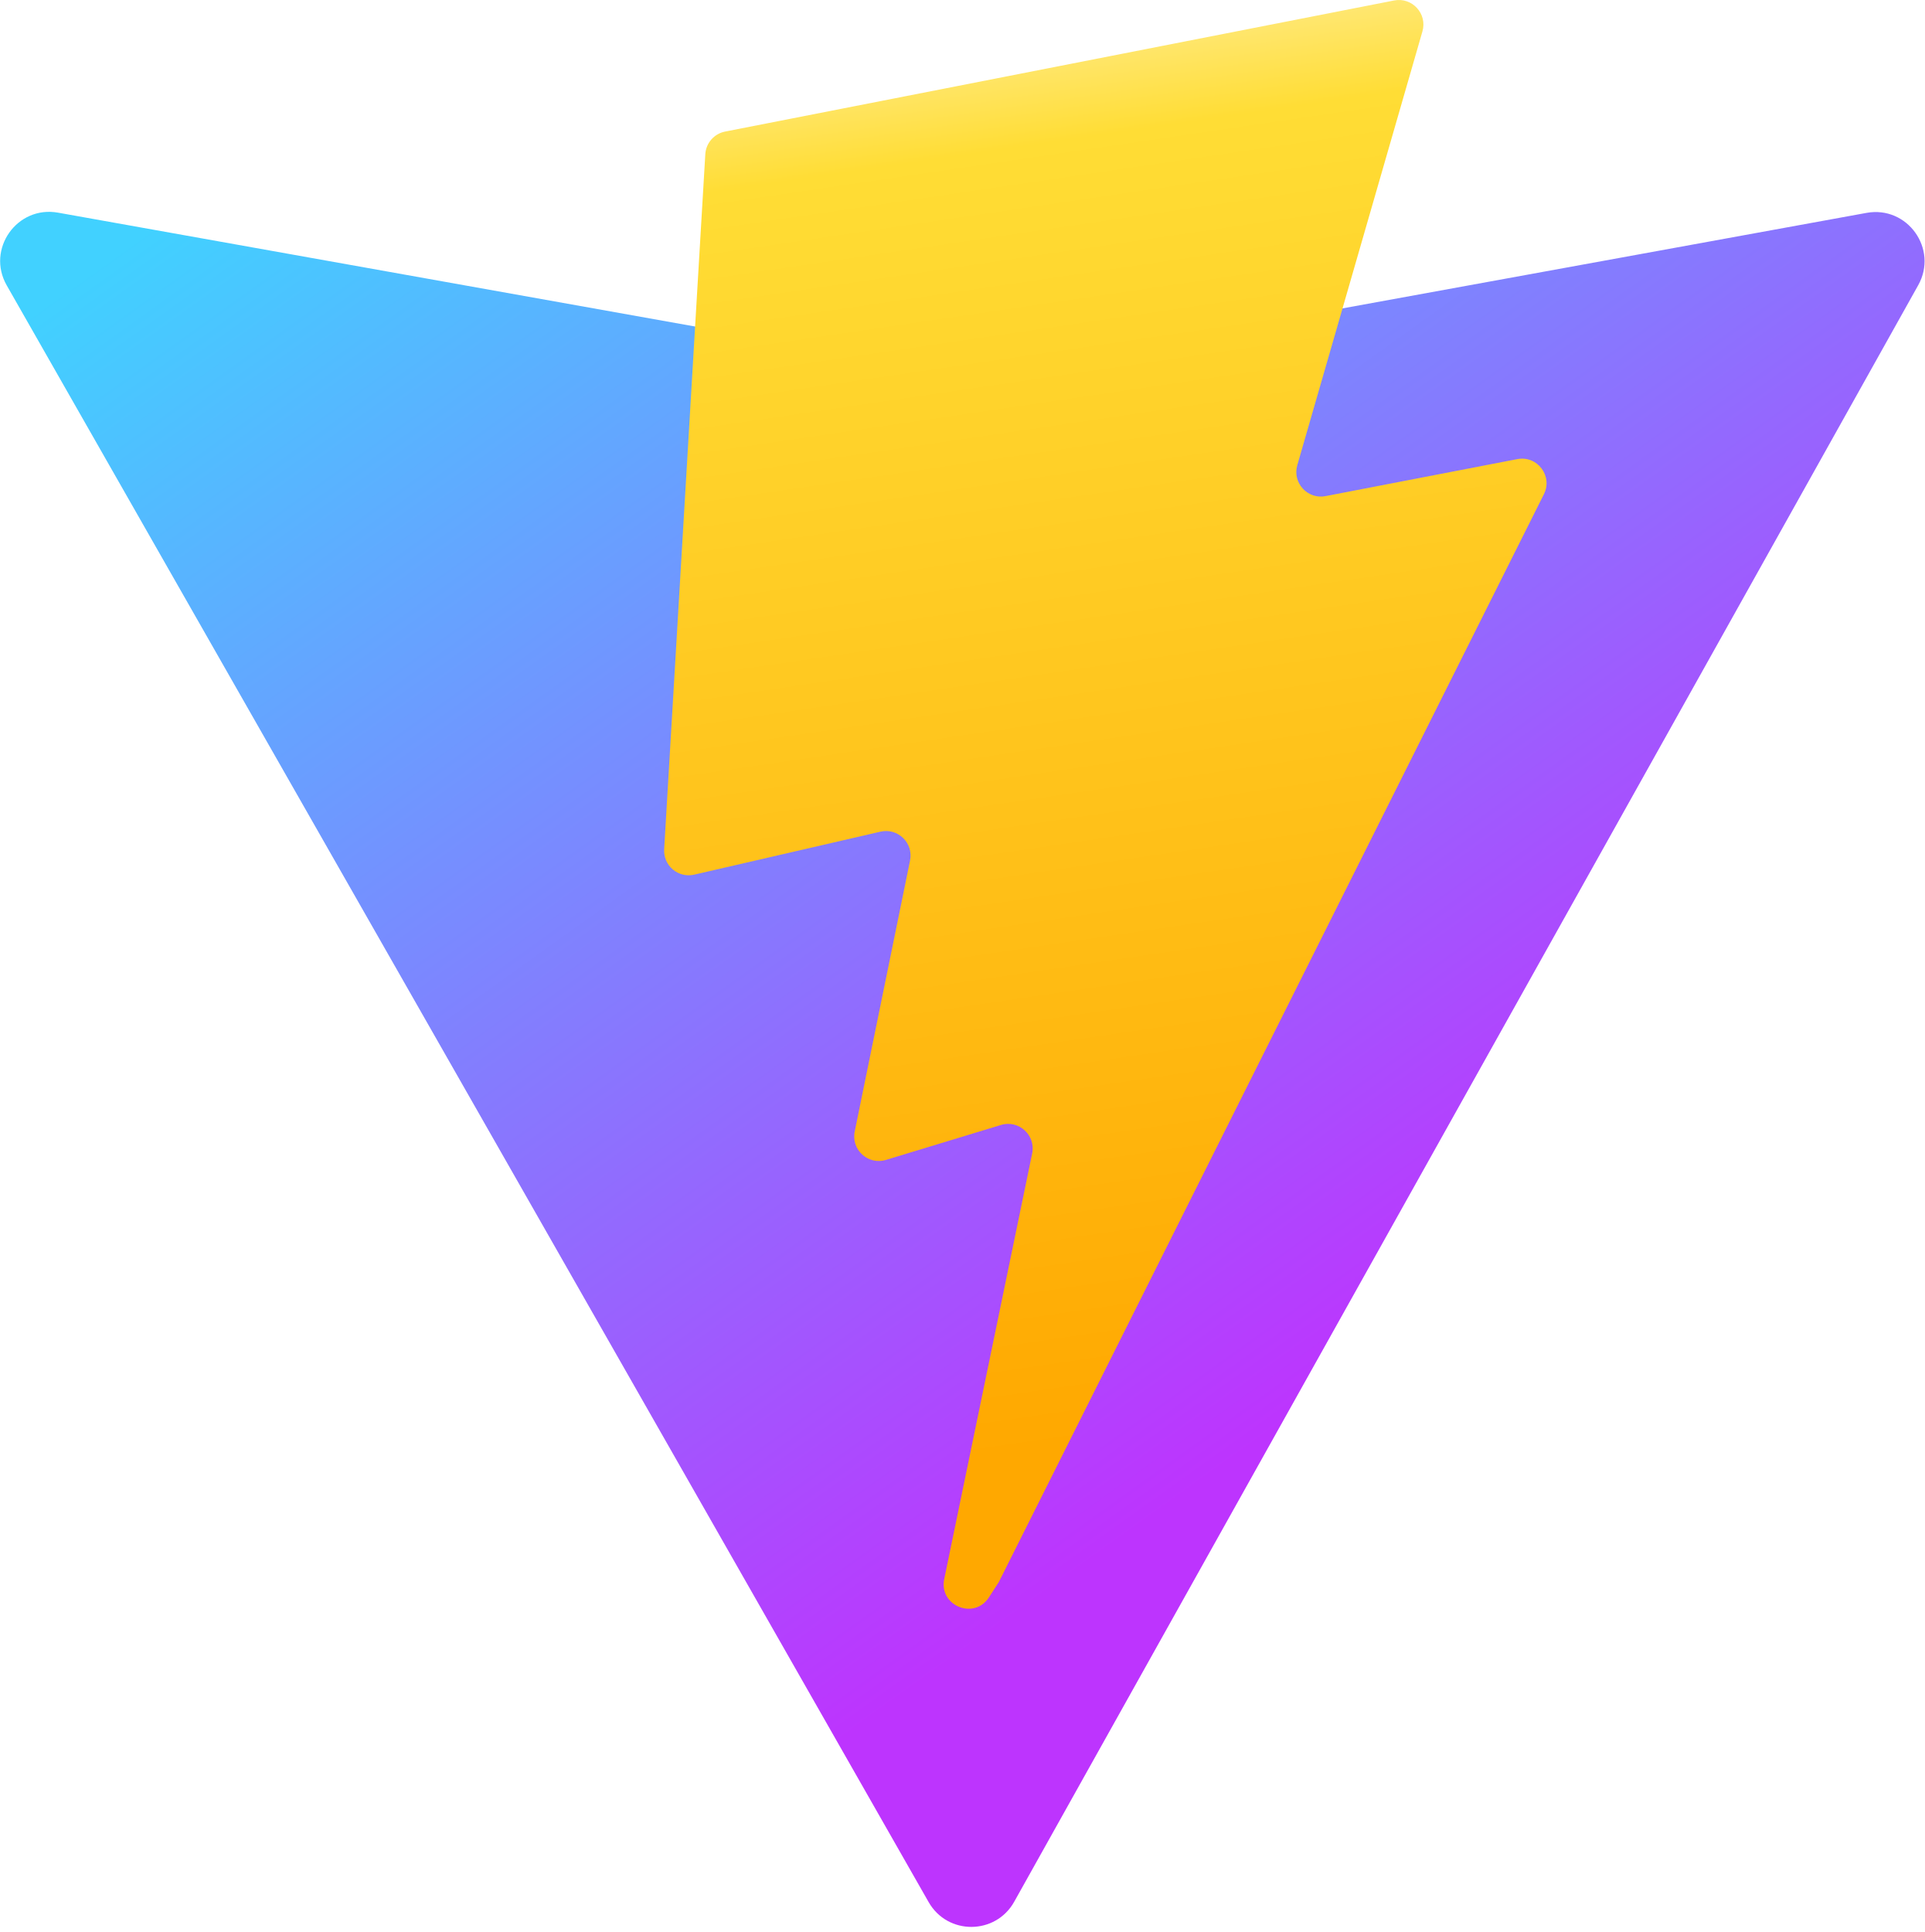
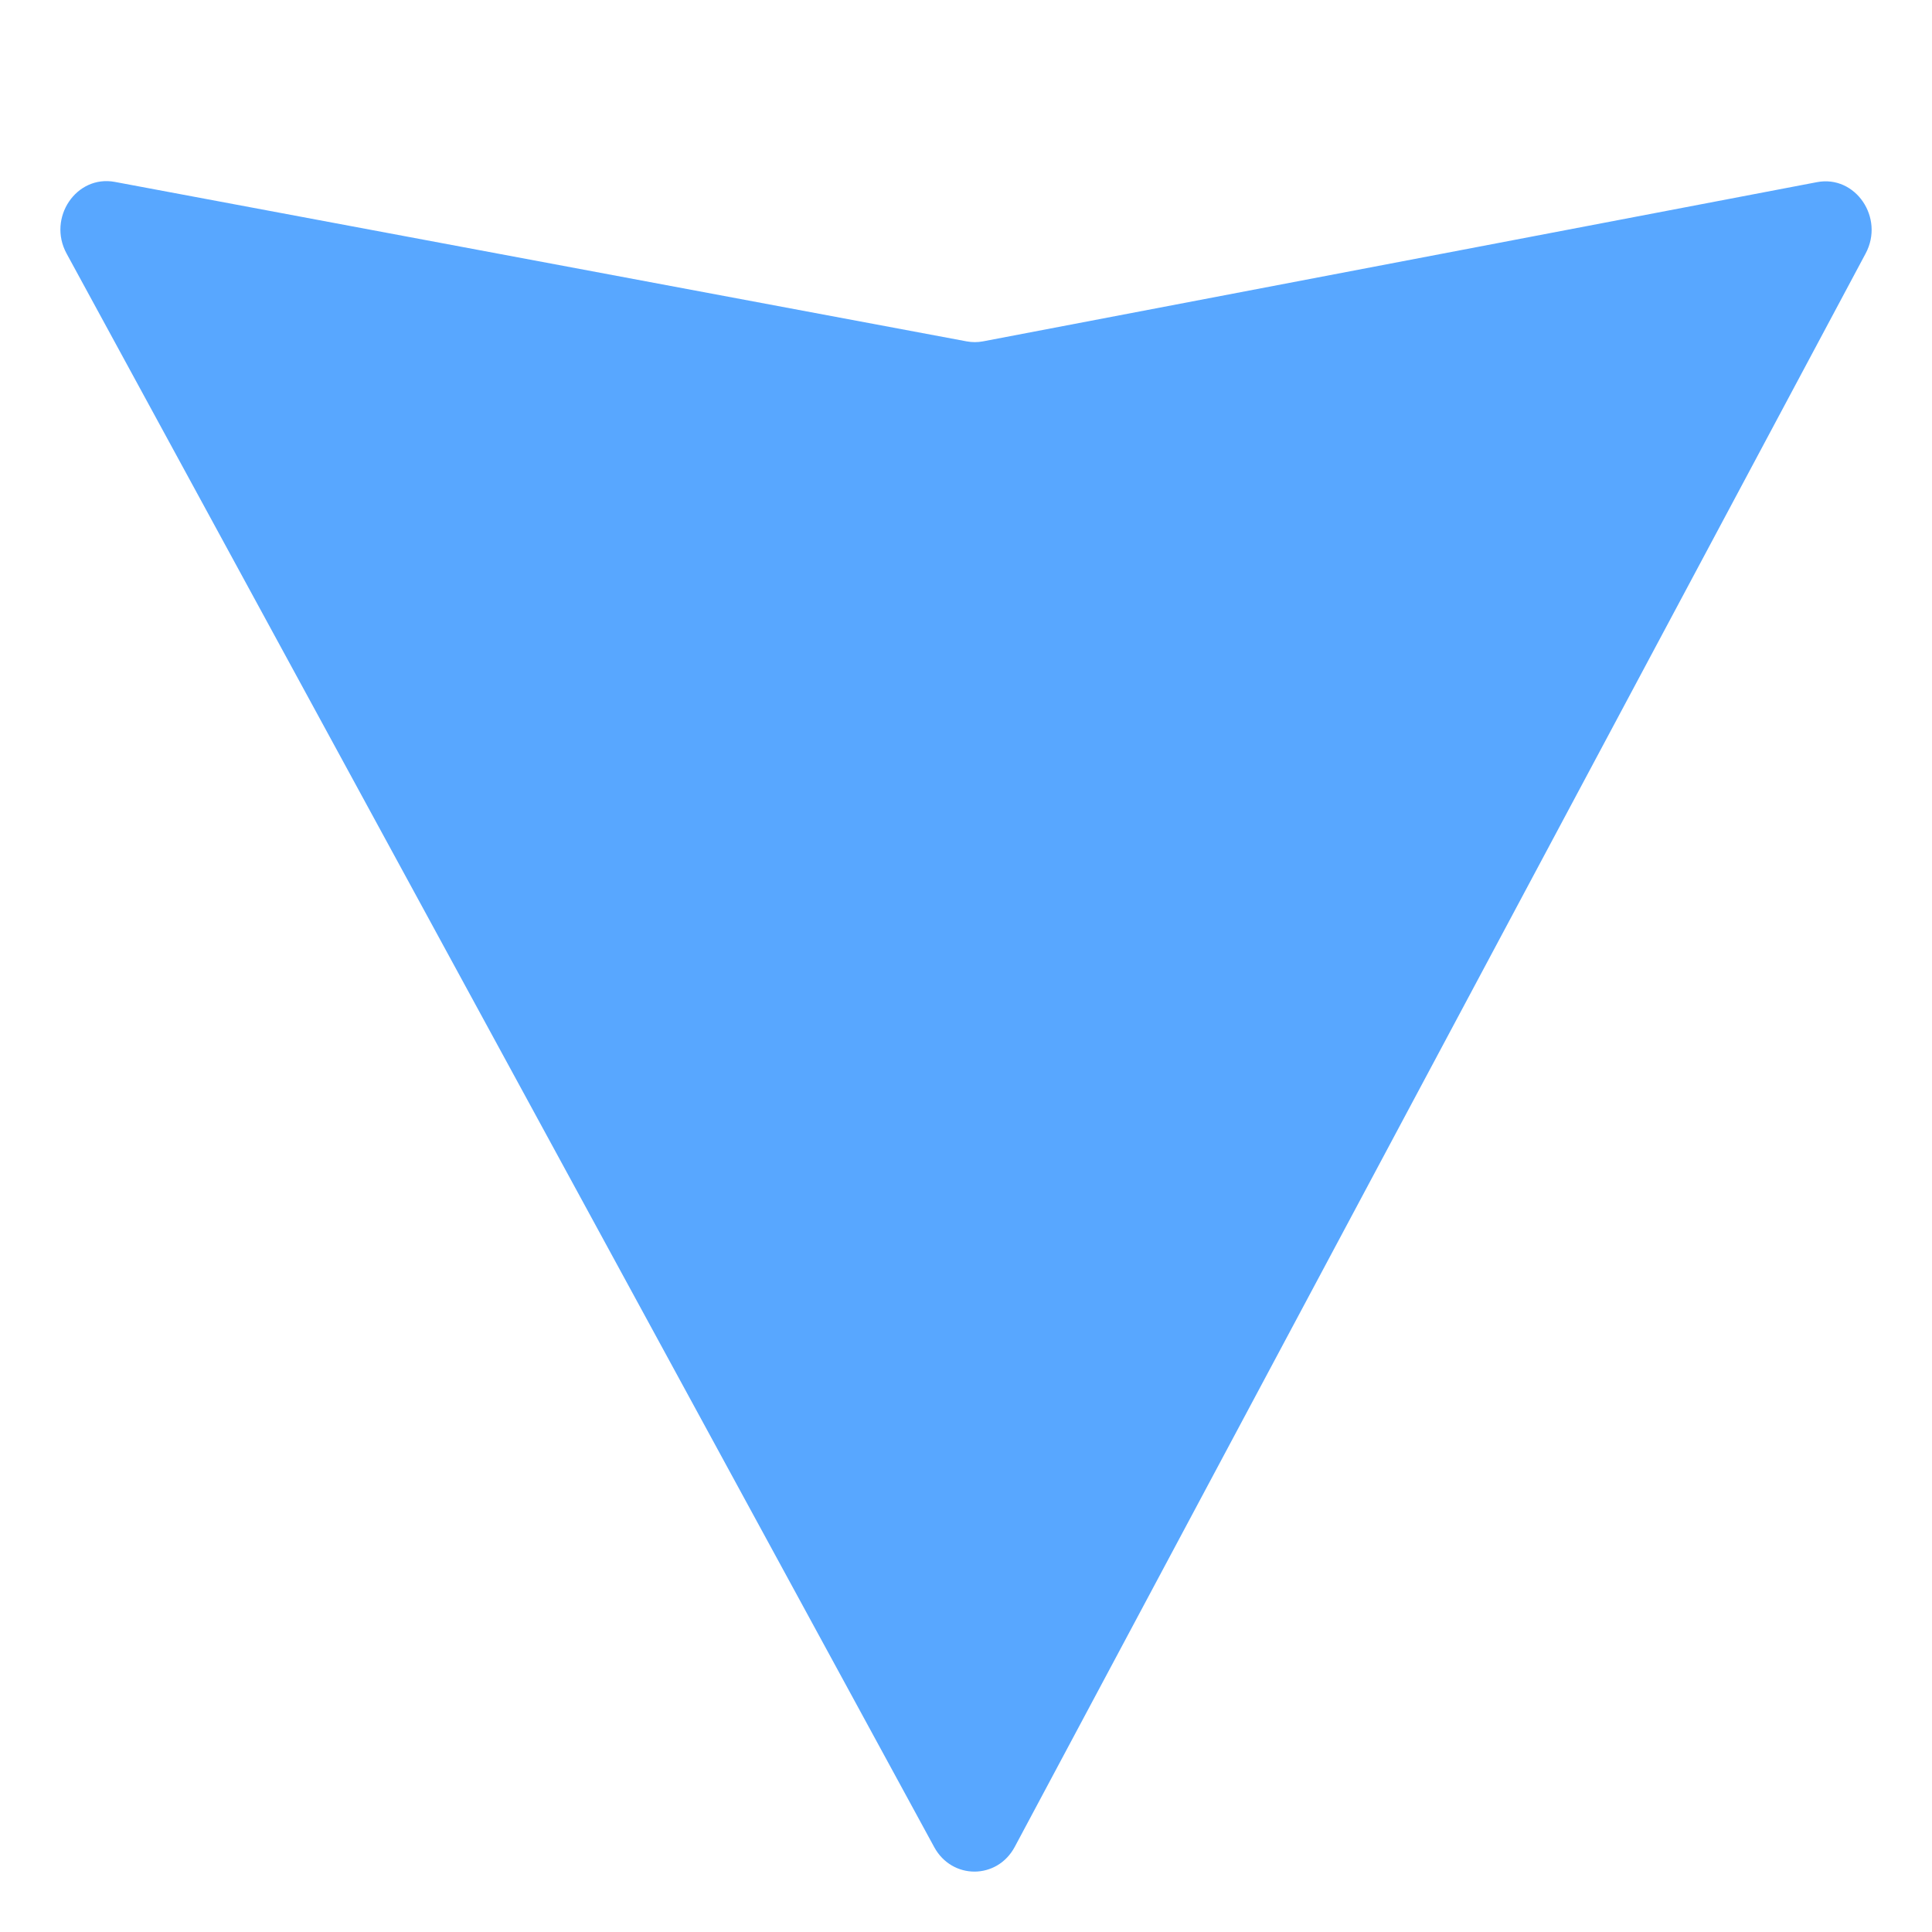
- <svg xmlns="http://www.w3.org/2000/svg" aria-hidden="true" role="img" class="iconify iconify--logos" width="31.88" height="32" preserveAspectRatio="xMidYMid meet" viewBox="0 0 256 257">
+ <svg xmlns="http://www.w3.org/2000/svg" width="32" height="32" viewBox="0 0 32 32" fill="none">
+   <path d="M30.901 4.198L16.808 30.589C16.517 31.134 15.77 31.137 15.474 30.595L1.103 4.2C0.781 3.609 1.263 2.893 1.903 3.013L16.01 5.654C16.1 5.671 16.192 5.671 16.282 5.654L30.095 3.017C30.732 2.895 31.217 3.606 30.901 4.198Z" fill="url(#paint0_linear_1_5)" />
  <defs>
-     <linearGradient id="IconifyId1813088fe1fbc01fb466" x1="-.828%" x2="57.636%" y1="7.652%" y2="78.411%">
-       <stop offset="0%" stop-color="#41D1FF" />
-       <stop offset="100%" stop-color="#BD34FE" />
-     </linearGradient>
-     <linearGradient id="IconifyId1813088fe1fbc01fb467" x1="43.376%" x2="50.316%" y1="2.242%" y2="89.03%">
-       <stop offset="0%" stop-color="#FFEA83" />
-       <stop offset="8.333%" stop-color="#FFDD35" />
-       <stop offset="100%" stop-color="#FFA800" />
+     <linearGradient id="paint0_linear_1_5" x1="-23.84" y1="217.256" x2="1588.32" y2="2307.83" gradientUnits="userSpaceOnUse">
+       <stop stop-color="#58A7FF" />
+       <stop offset="1" stop-color="#BD34FE" />
    </linearGradient>
  </defs>
-   <path fill="url(#IconifyId1813088fe1fbc01fb466)" d="M255.153 37.938L134.897 252.976c-2.483 4.44-8.862 4.466-11.382.048L.875 37.958c-2.746-4.814 1.371-10.646 6.827-9.67l120.385 21.517a6.537 6.537 0 0 0 2.322-.004l117.867-21.483c5.438-.991 9.574 4.796 6.877 9.62Z" />
-   <path fill="url(#IconifyId1813088fe1fbc01fb467)" d="M185.432.063L96.44 17.501a3.268 3.268 0 0 0-2.634 3.014l-5.474 92.456a3.268 3.268 0 0 0 3.997 3.378l24.777-5.718c2.318-.535 4.413 1.507 3.936 3.838l-7.361 36.047c-.495 2.426 1.782 4.5 4.151 3.78l15.304-4.649c2.372-.72 4.652 1.36 4.15 3.788l-11.698 56.621c-.732 3.542 3.979 5.473 5.943 2.437l1.313-2.028l72.516-144.72c1.215-2.423-.88-5.186-3.54-4.672l-25.505 4.922c-2.396.462-4.435-1.77-3.759-4.114l16.646-57.705c.677-2.35-1.37-4.583-3.769-4.113Z" />
</svg>
